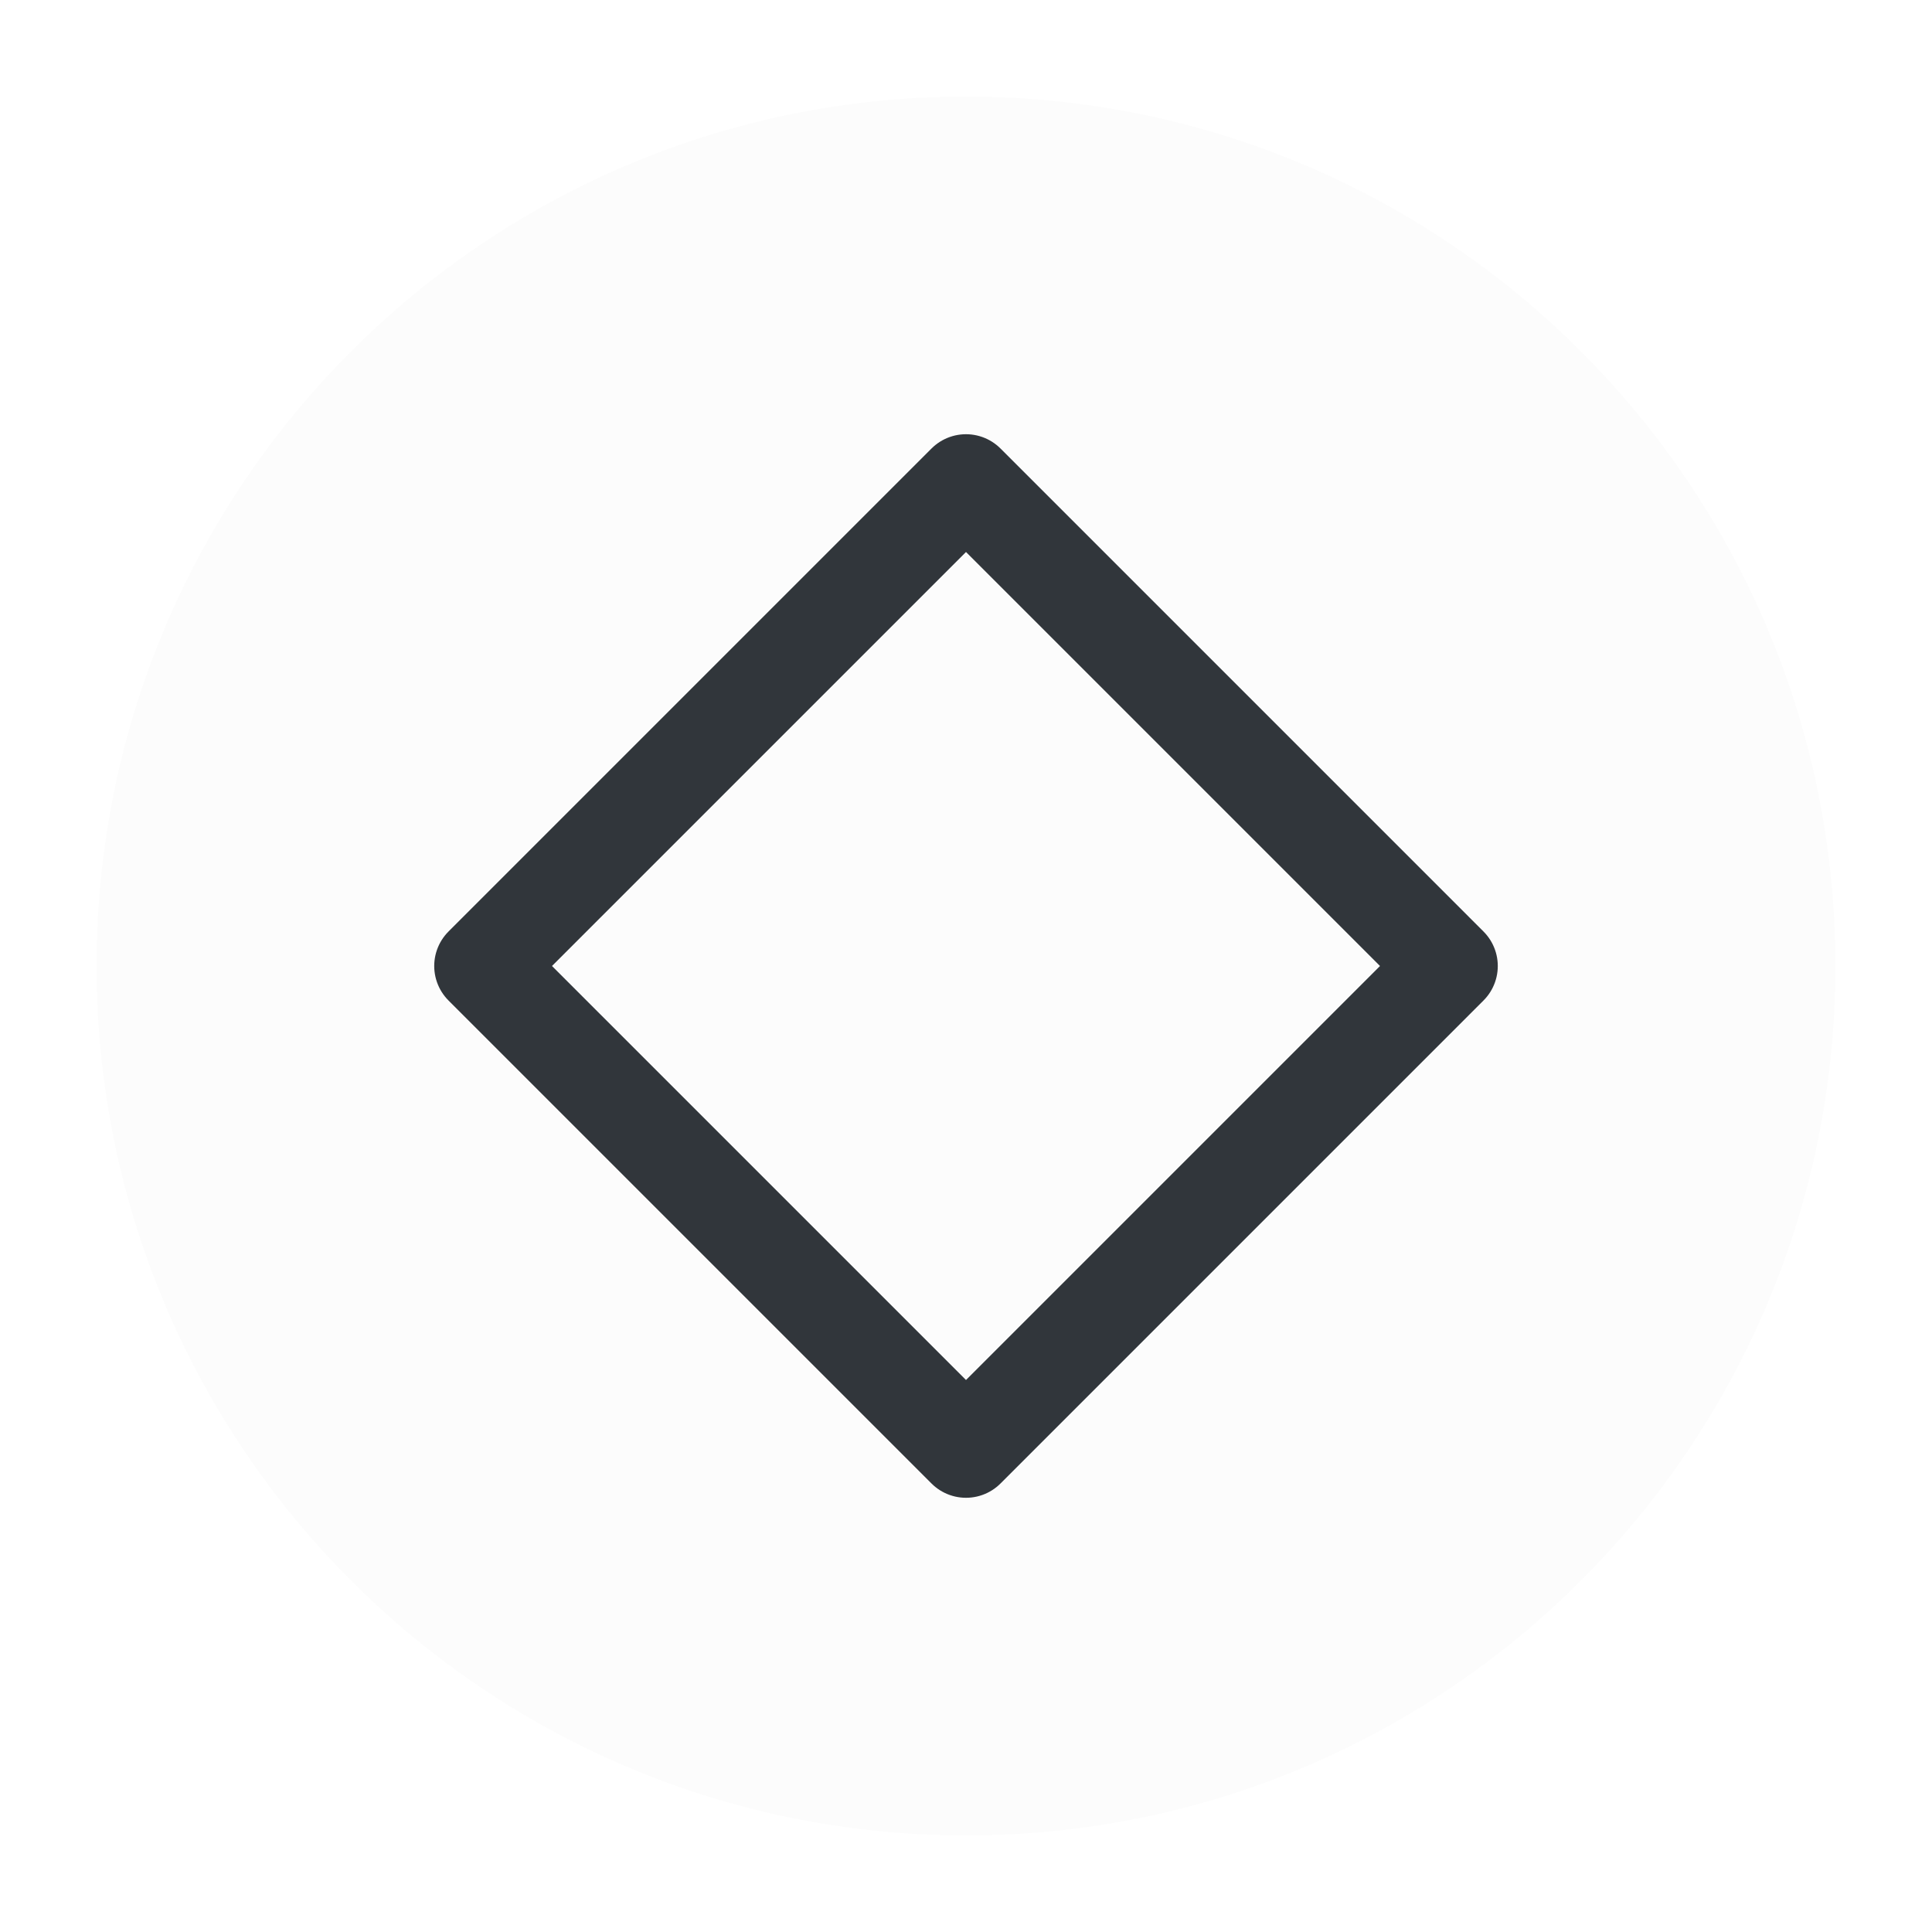
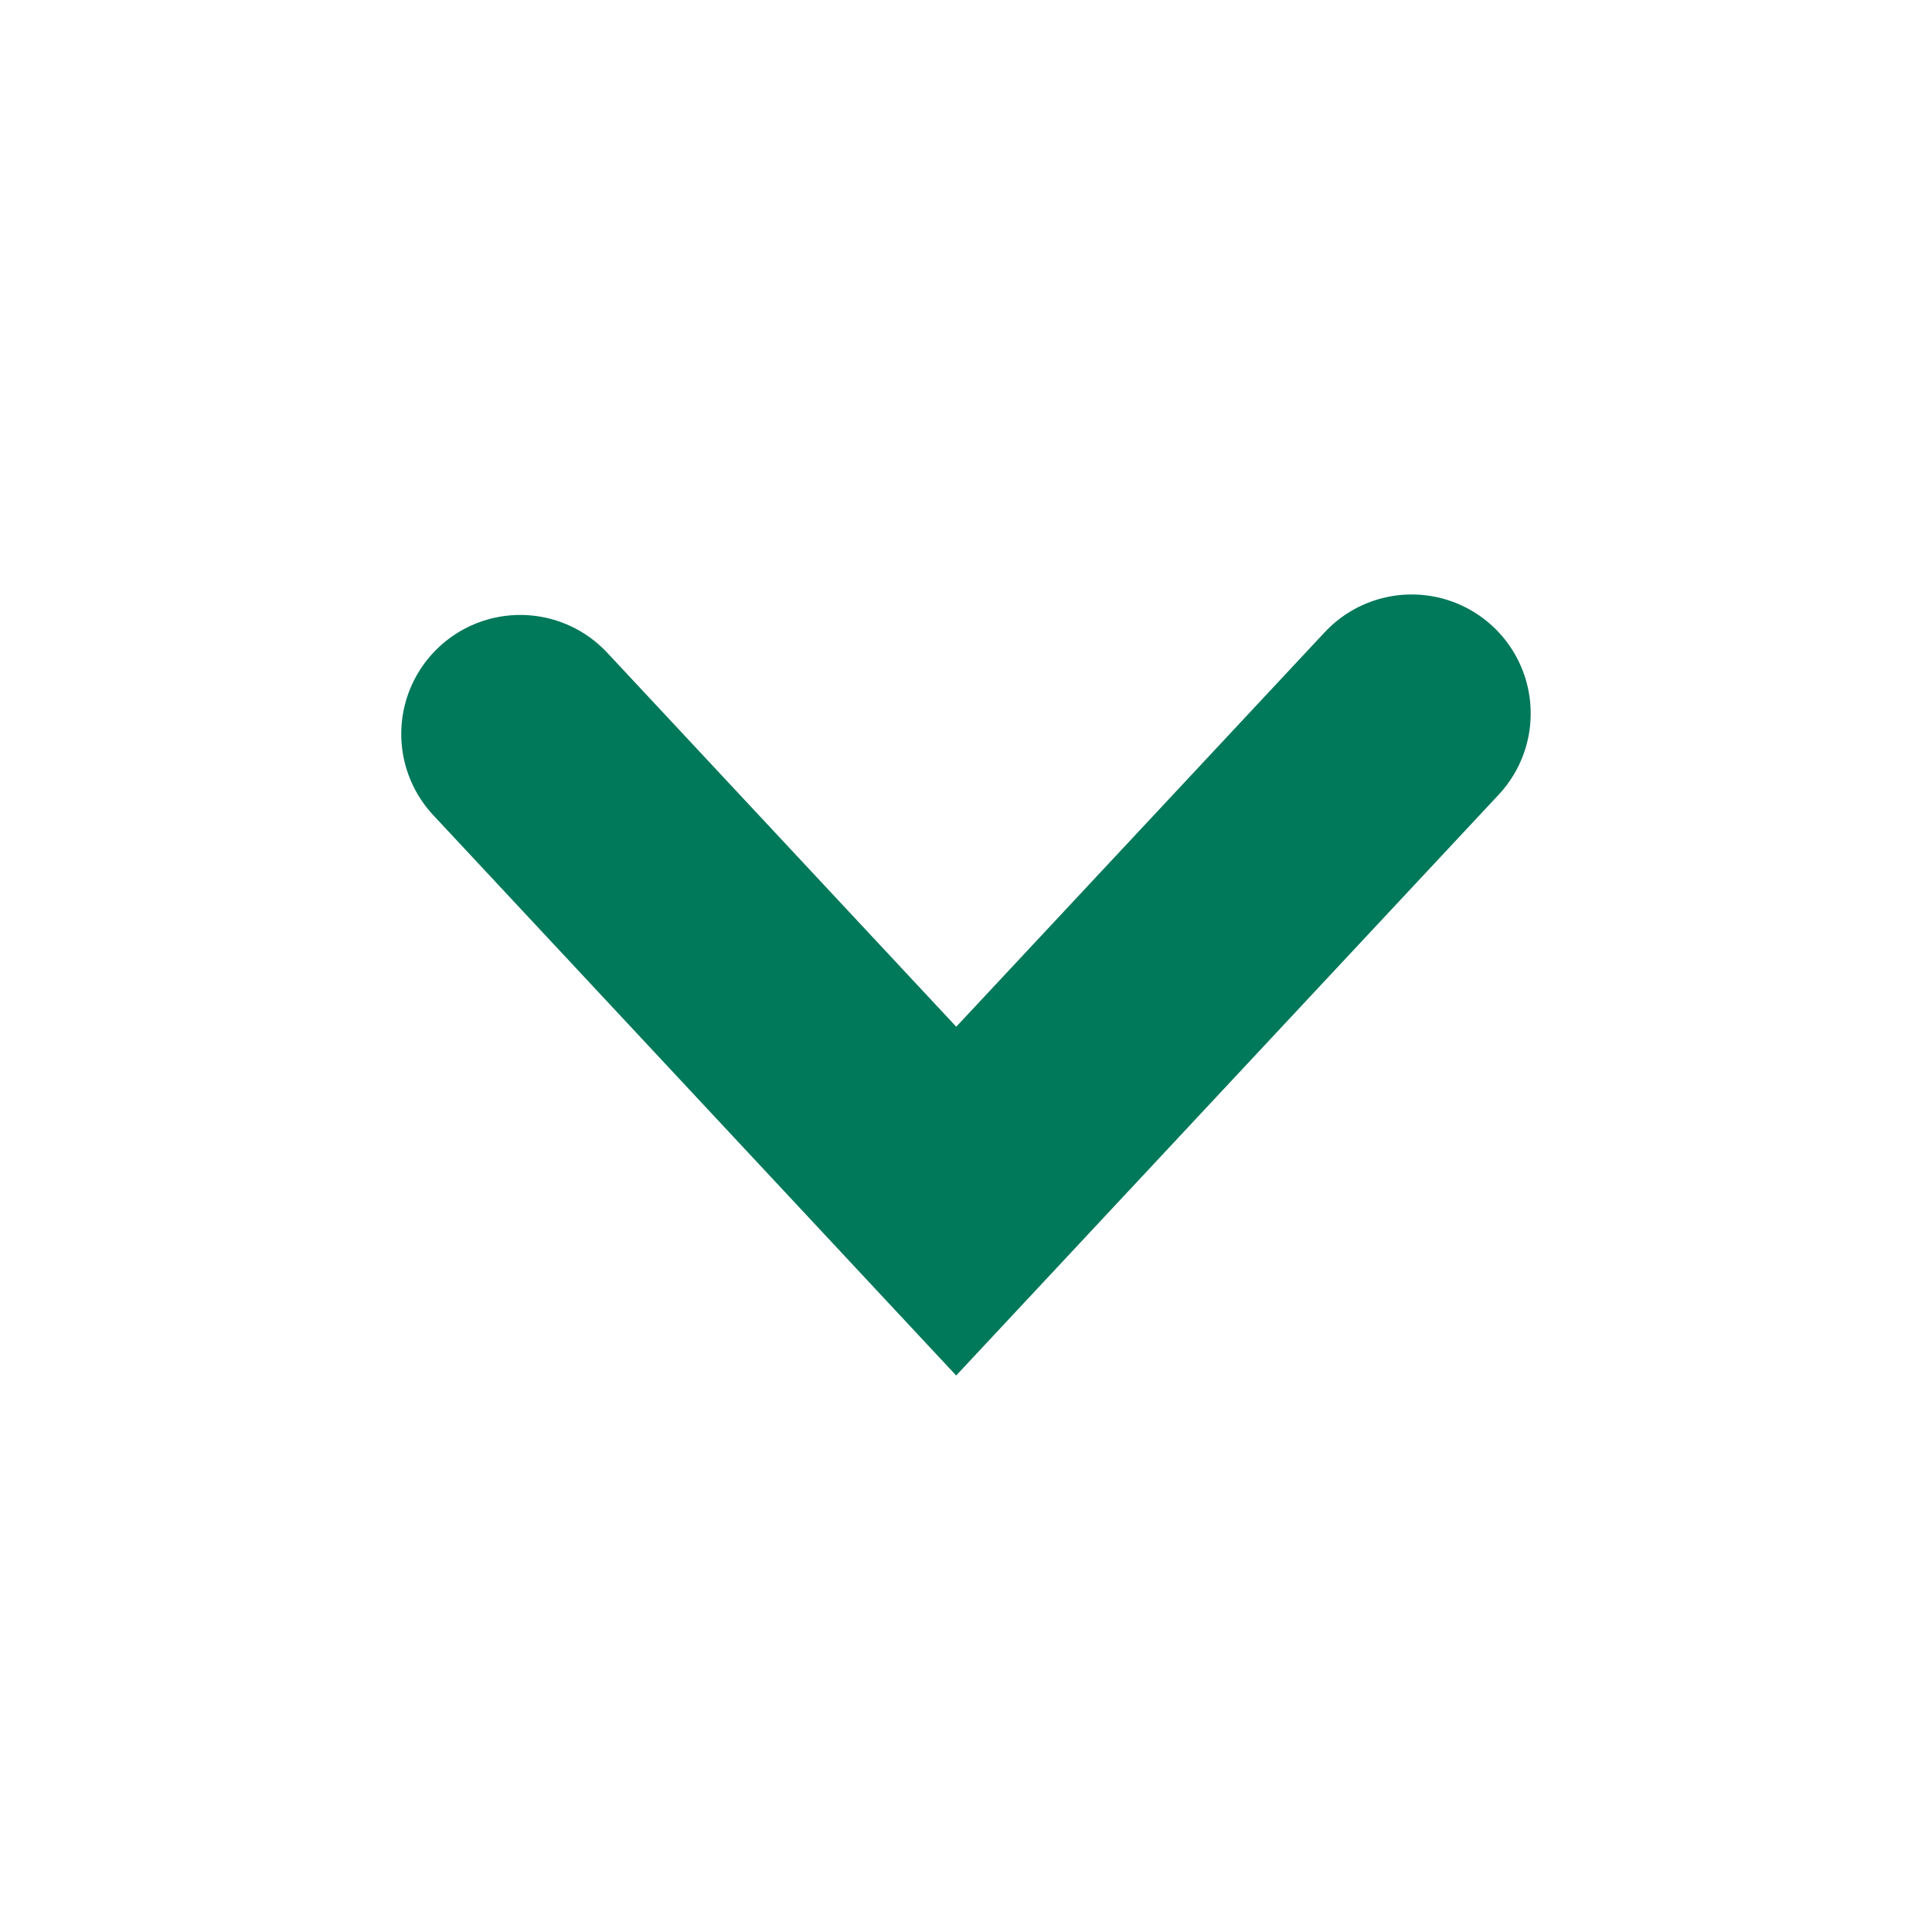
<svg xmlns="http://www.w3.org/2000/svg" viewBox="0 0 50 50" version="1.2" baseProfile="tiny">
  <defs>
</defs>
  <g fill="none" stroke="black" stroke-width="1" fill-rule="evenodd" stroke-linecap="square" stroke-linejoin="bevel">
-     <g fill="#fcfcfc" fill-opacity="1" stroke="none" transform="matrix(2.5,0,0,2.5,2.5,2.5)" font-family="Noto Sans" font-size="10" font-weight="400" font-style="normal">
-       <circle cx="9" cy="9" r="9" />
+     <g fill="#000000" fill-opacity="1" stroke="none" transform="matrix(2.5,0,0,2.5,37.9492,45.4947)" font-family="Noto Sans" font-size="10" font-weight="400" font-style="normal" opacity="0">
+       <rect x="-15.18" y="-18.198" width="20" height="20" />
    </g>
-     <g fill="none" stroke="#31363b" stroke-opacity="1" stroke-width="1.01" stroke-linecap="round" stroke-linejoin="round" transform="matrix(2.5,0,0,2.5,2.5,2.5)" font-family="Noto Sans" font-size="10" font-weight="400" font-style="normal">
-       <path vector-effect="none" fill-rule="evenodd" d="M4,9 L9,4 L14,9 L9,14 L4,9" />
+     <g fill="none" stroke="none" transform="matrix(2.5,0,0,2.5,37.9492,45.4947)" font-family="Noto Sans" font-size="10" font-weight="400" font-style="normal">
+       <path vector-effect="none" fill-rule="nonzero" d="M-0.566,-10.812 L-5.281,-5.764 L-9.794,-10.6" />
+     </g>
+     <g fill="none" stroke="#00785a" stroke-opacity="1" stroke-width="2.464" stroke-linecap="round" stroke-linejoin="miter" stroke-miterlimit="4" transform="matrix(2.5,0,0,2.5,37.9492,45.4947)" font-family="Noto Sans" font-size="10" font-weight="400" font-style="normal">
+       <path vector-effect="none" fill-rule="nonzero" d="M-0.566,-10.812 L-5.281,-5.764 L-9.794,-10.6" />
    </g>
    <g fill="none" stroke="#000000" stroke-opacity="1" stroke-width="1" stroke-linecap="square" stroke-linejoin="bevel" transform="matrix(1,0,0,1,0,0)" font-family="Noto Sans" font-size="10" font-weight="400" font-style="normal">
</g>
  </g>
</svg>
